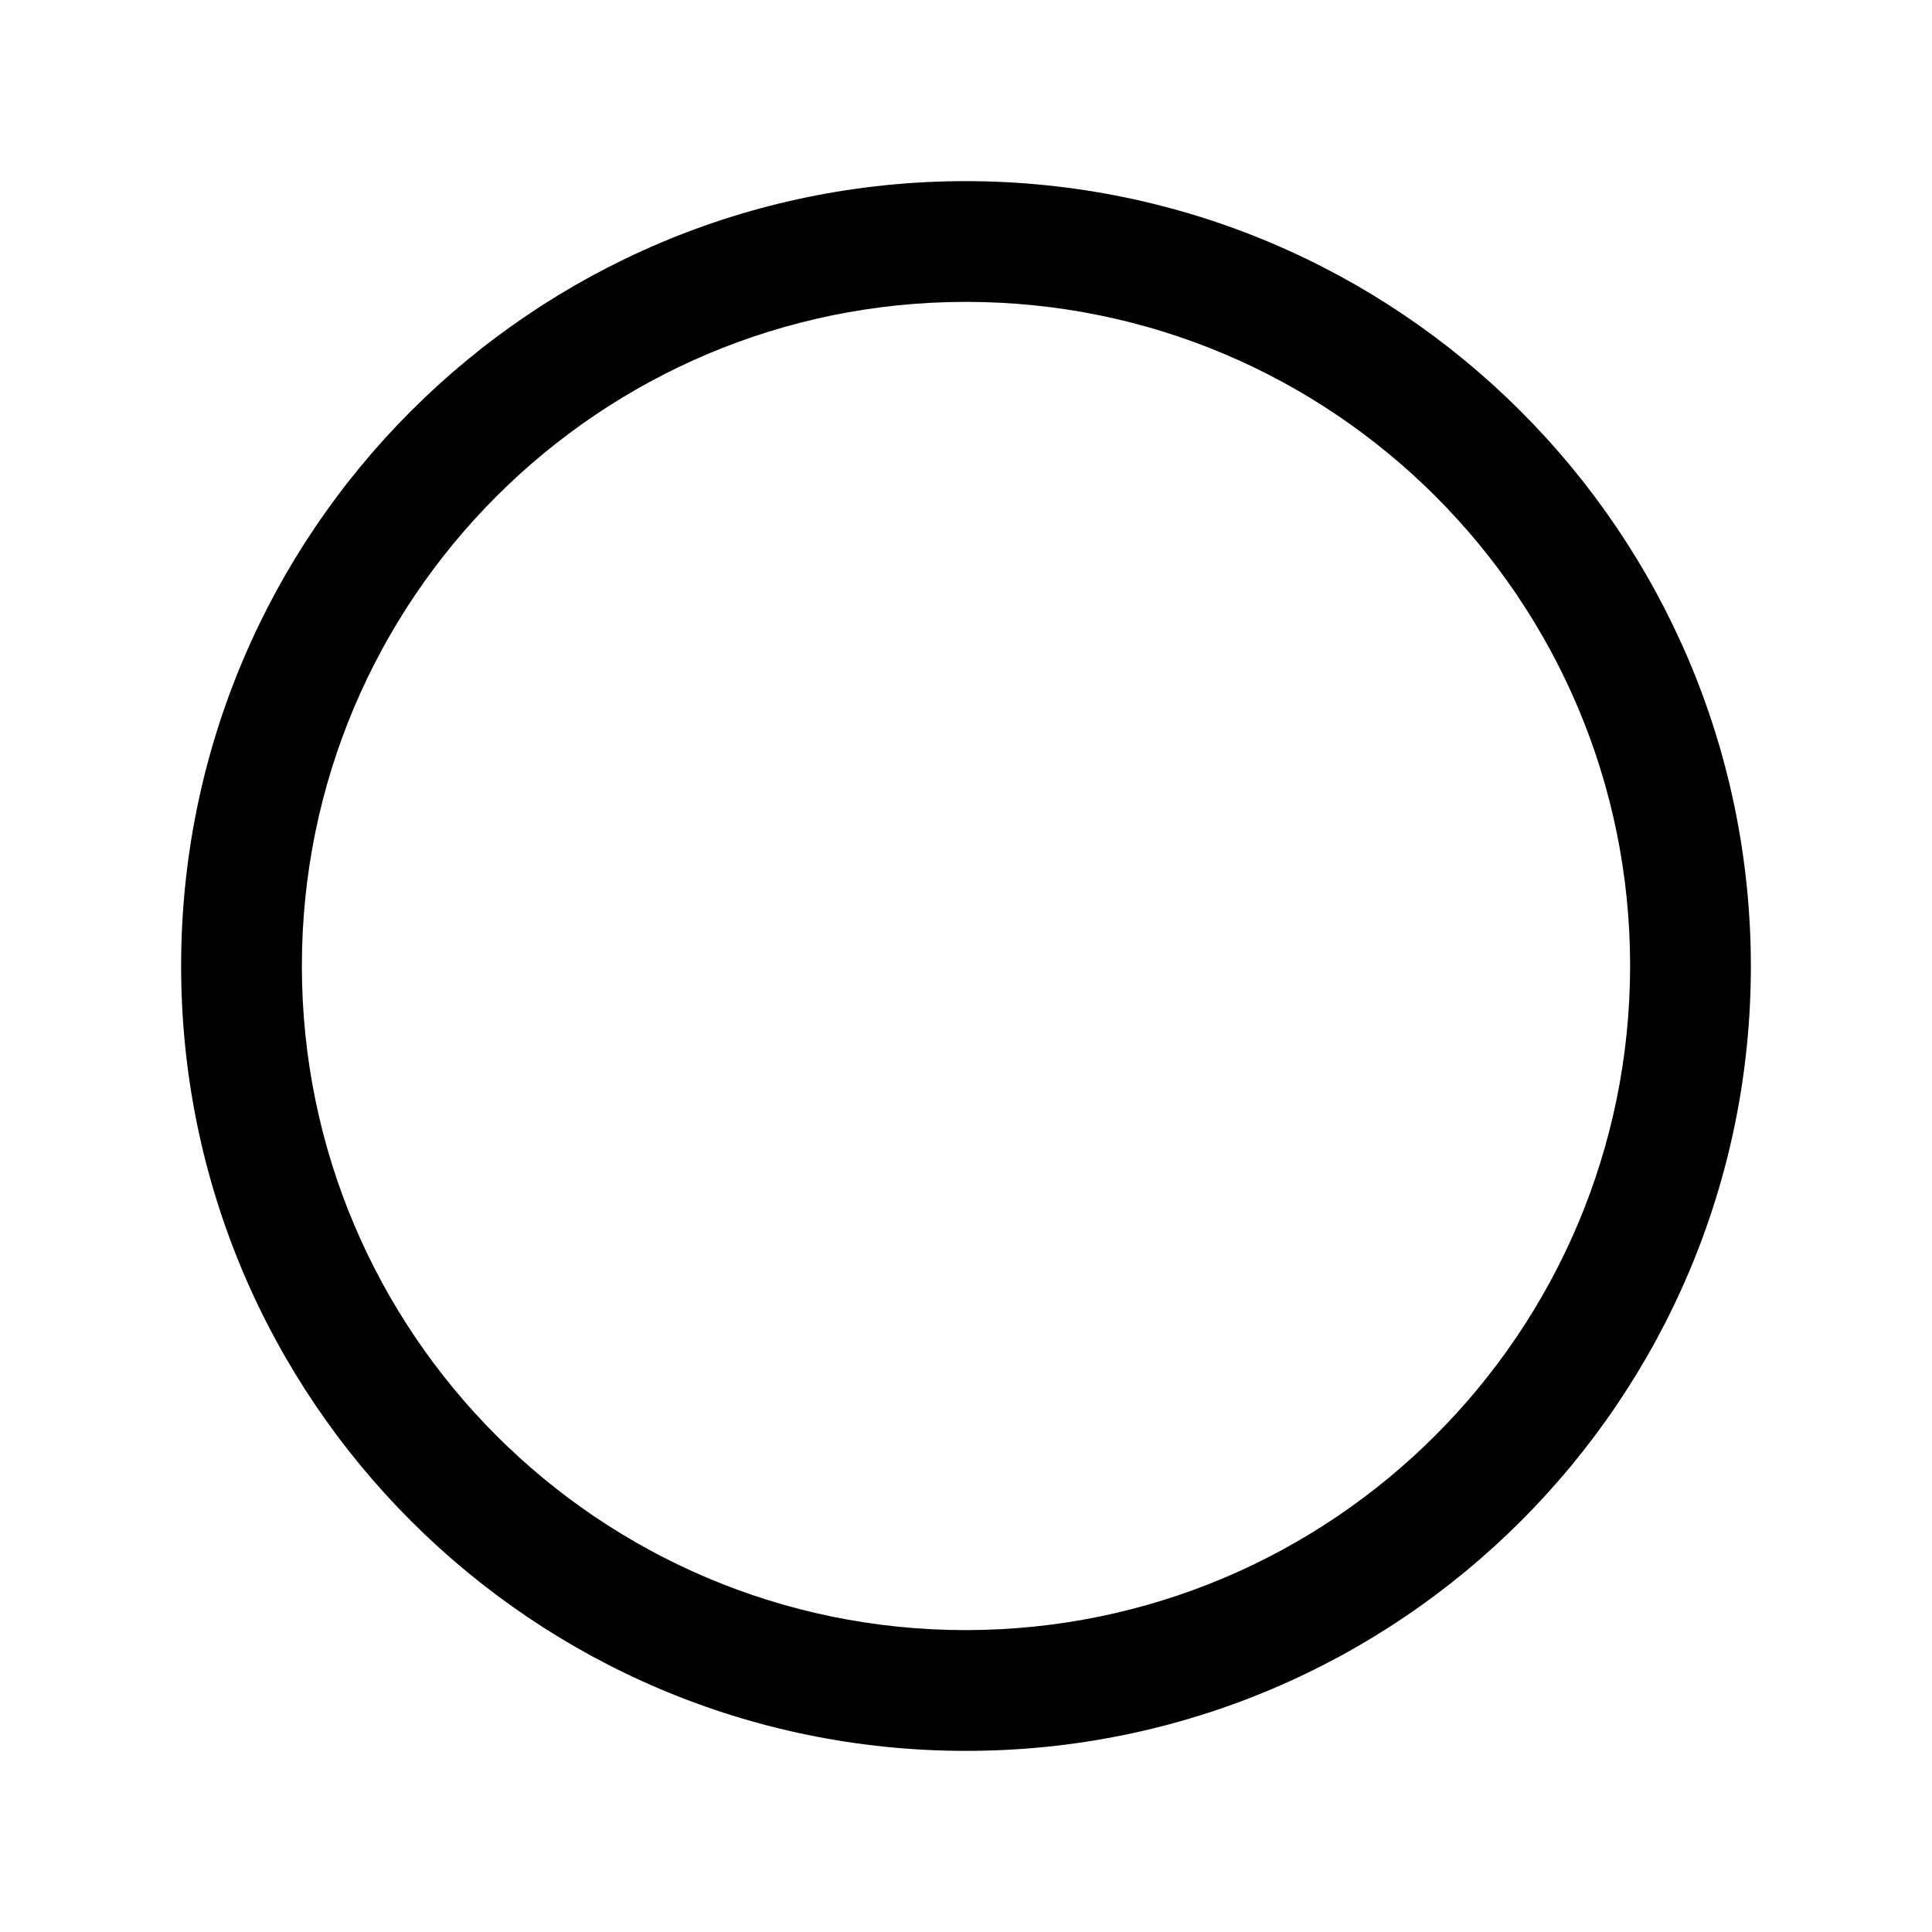
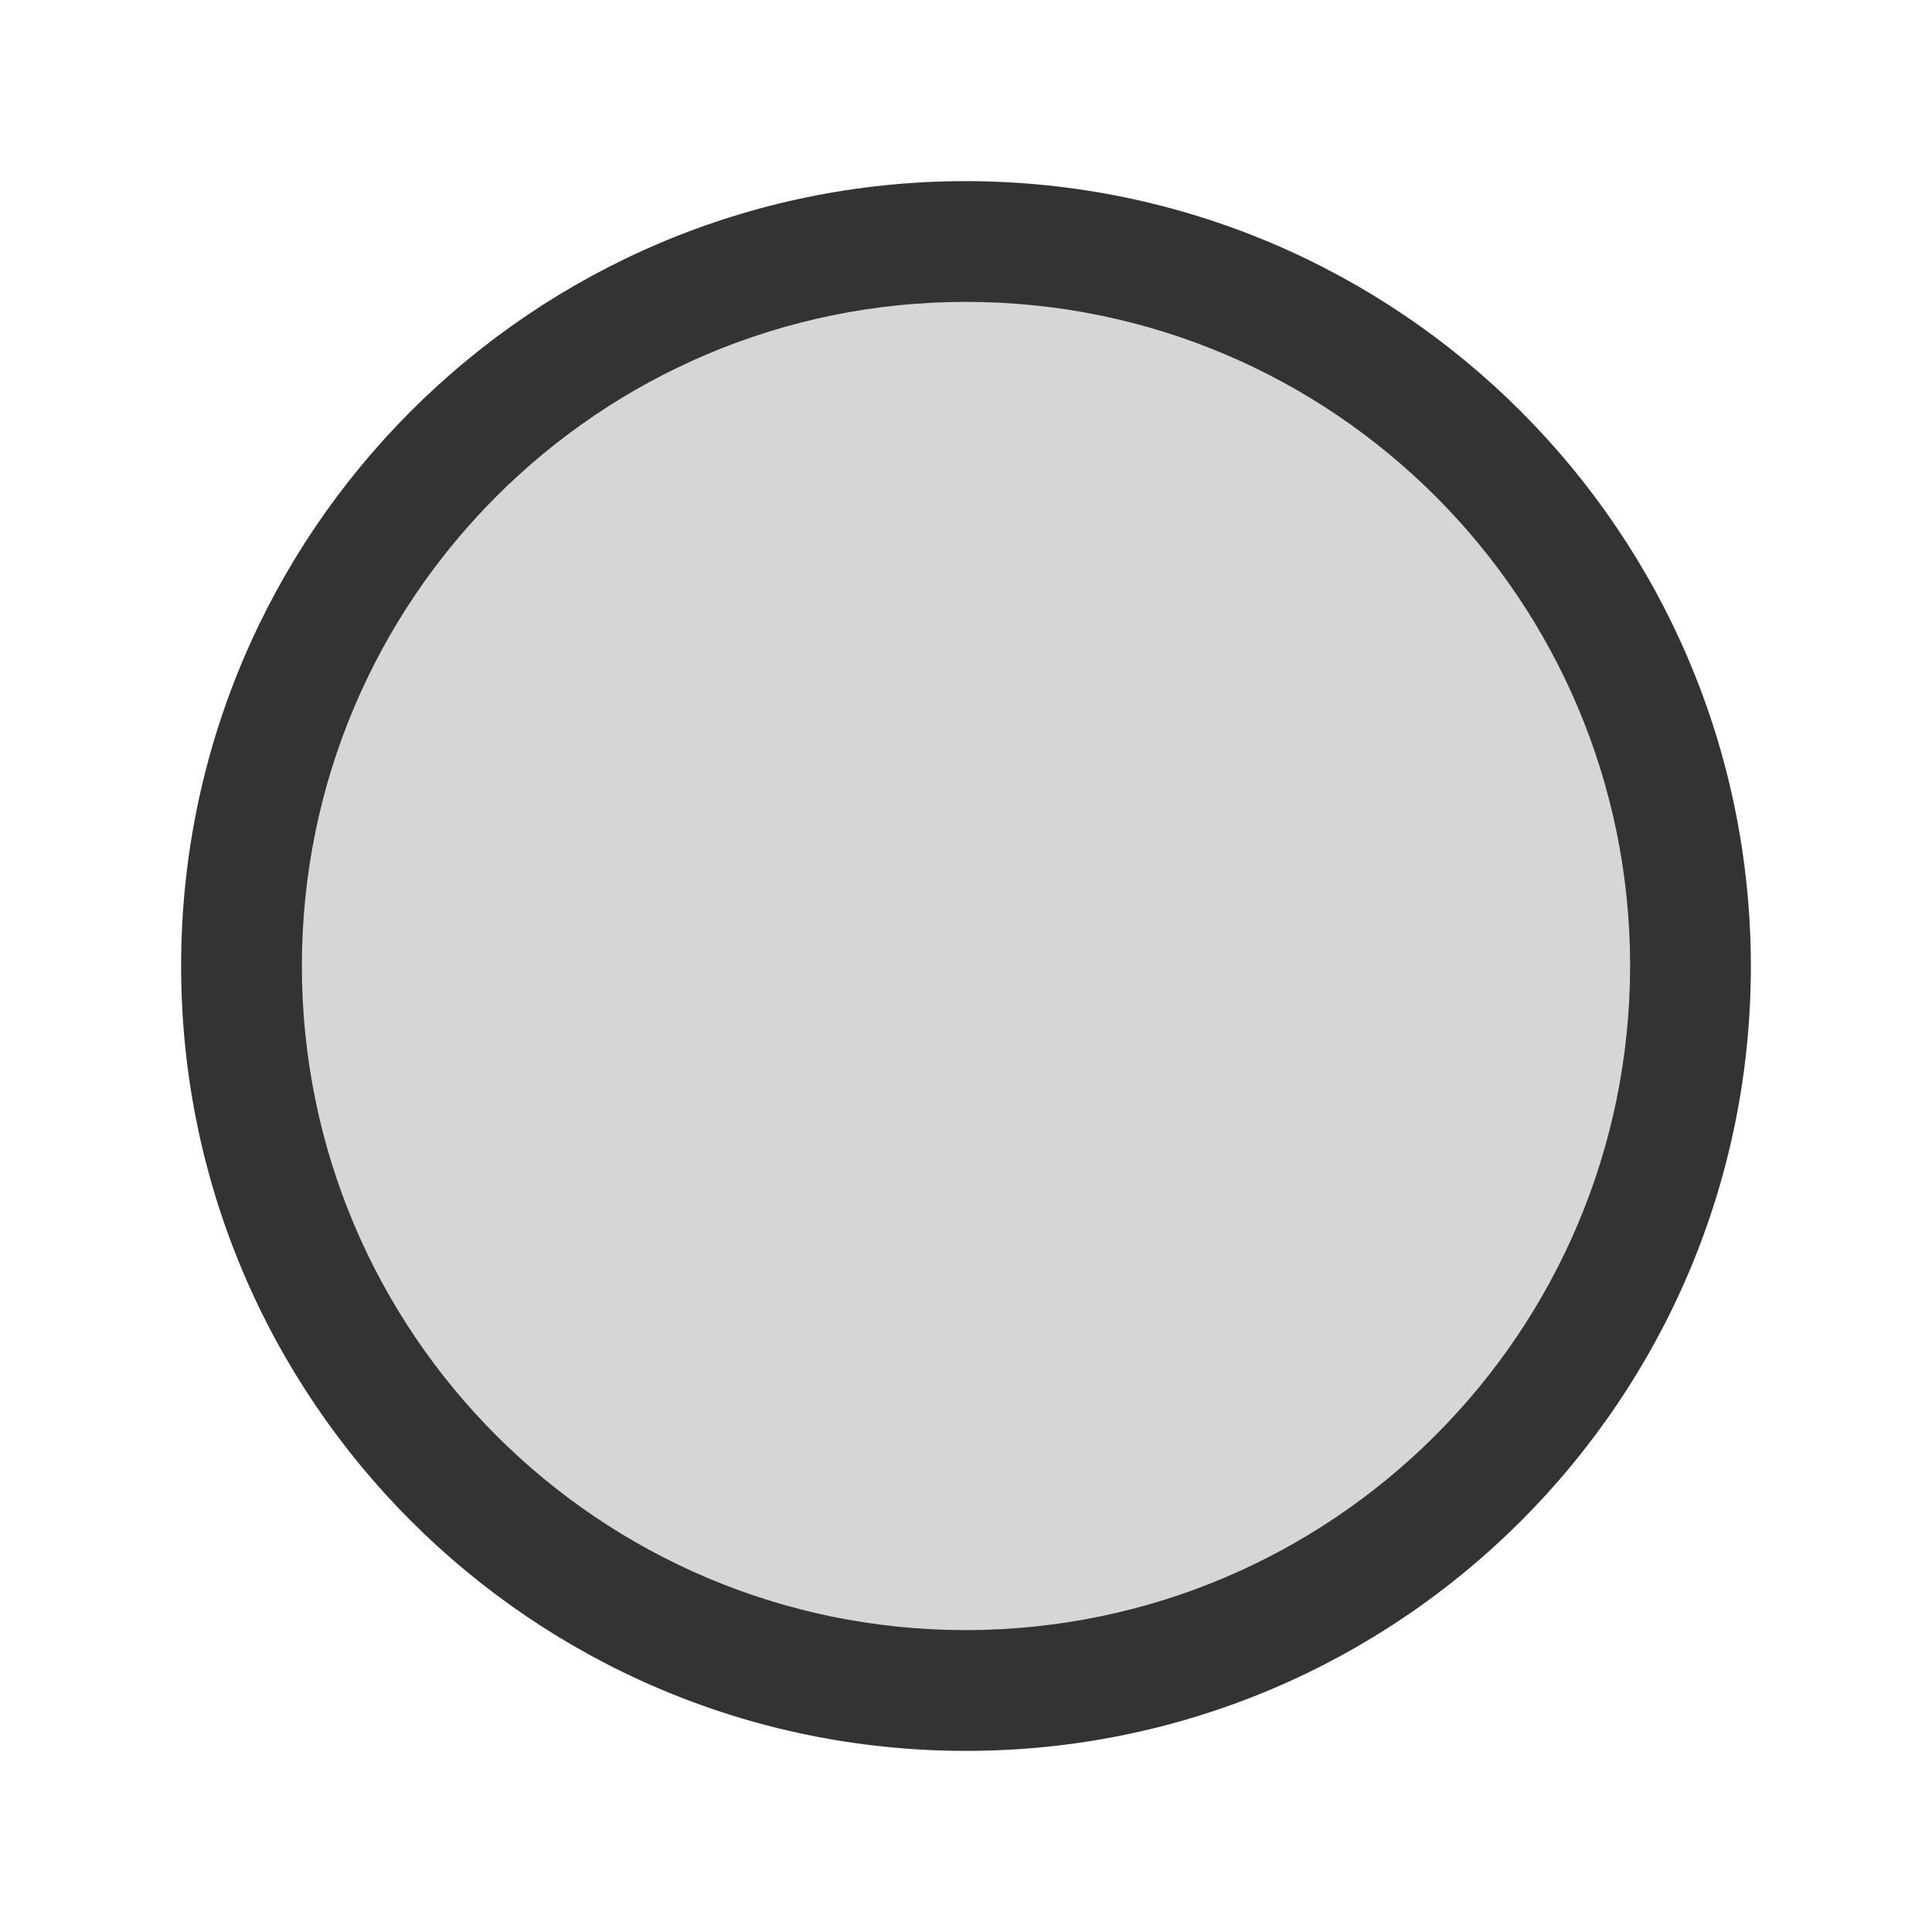
- <svg xmlns="http://www.w3.org/2000/svg" width="32" height="32" fill="#000000" viewBox="0 0 256 256">
+ <svg xmlns="http://www.w3.org/2000/svg" width="32" height="32" fill="#333333" viewBox="0 0 256 256">
+   <path d="M224,128a96,96,0,1,1-96-96A96,96,0,0,1,224,128Z" opacity="0.2" />
  <path d="M128,24A104,104,0,1,0,232,128,104.11,104.11,0,0,0,128,24Zm0,192a88,88,0,1,1,88-88A88.1,88.1,0,0,1,128,216Z" />
</svg>
